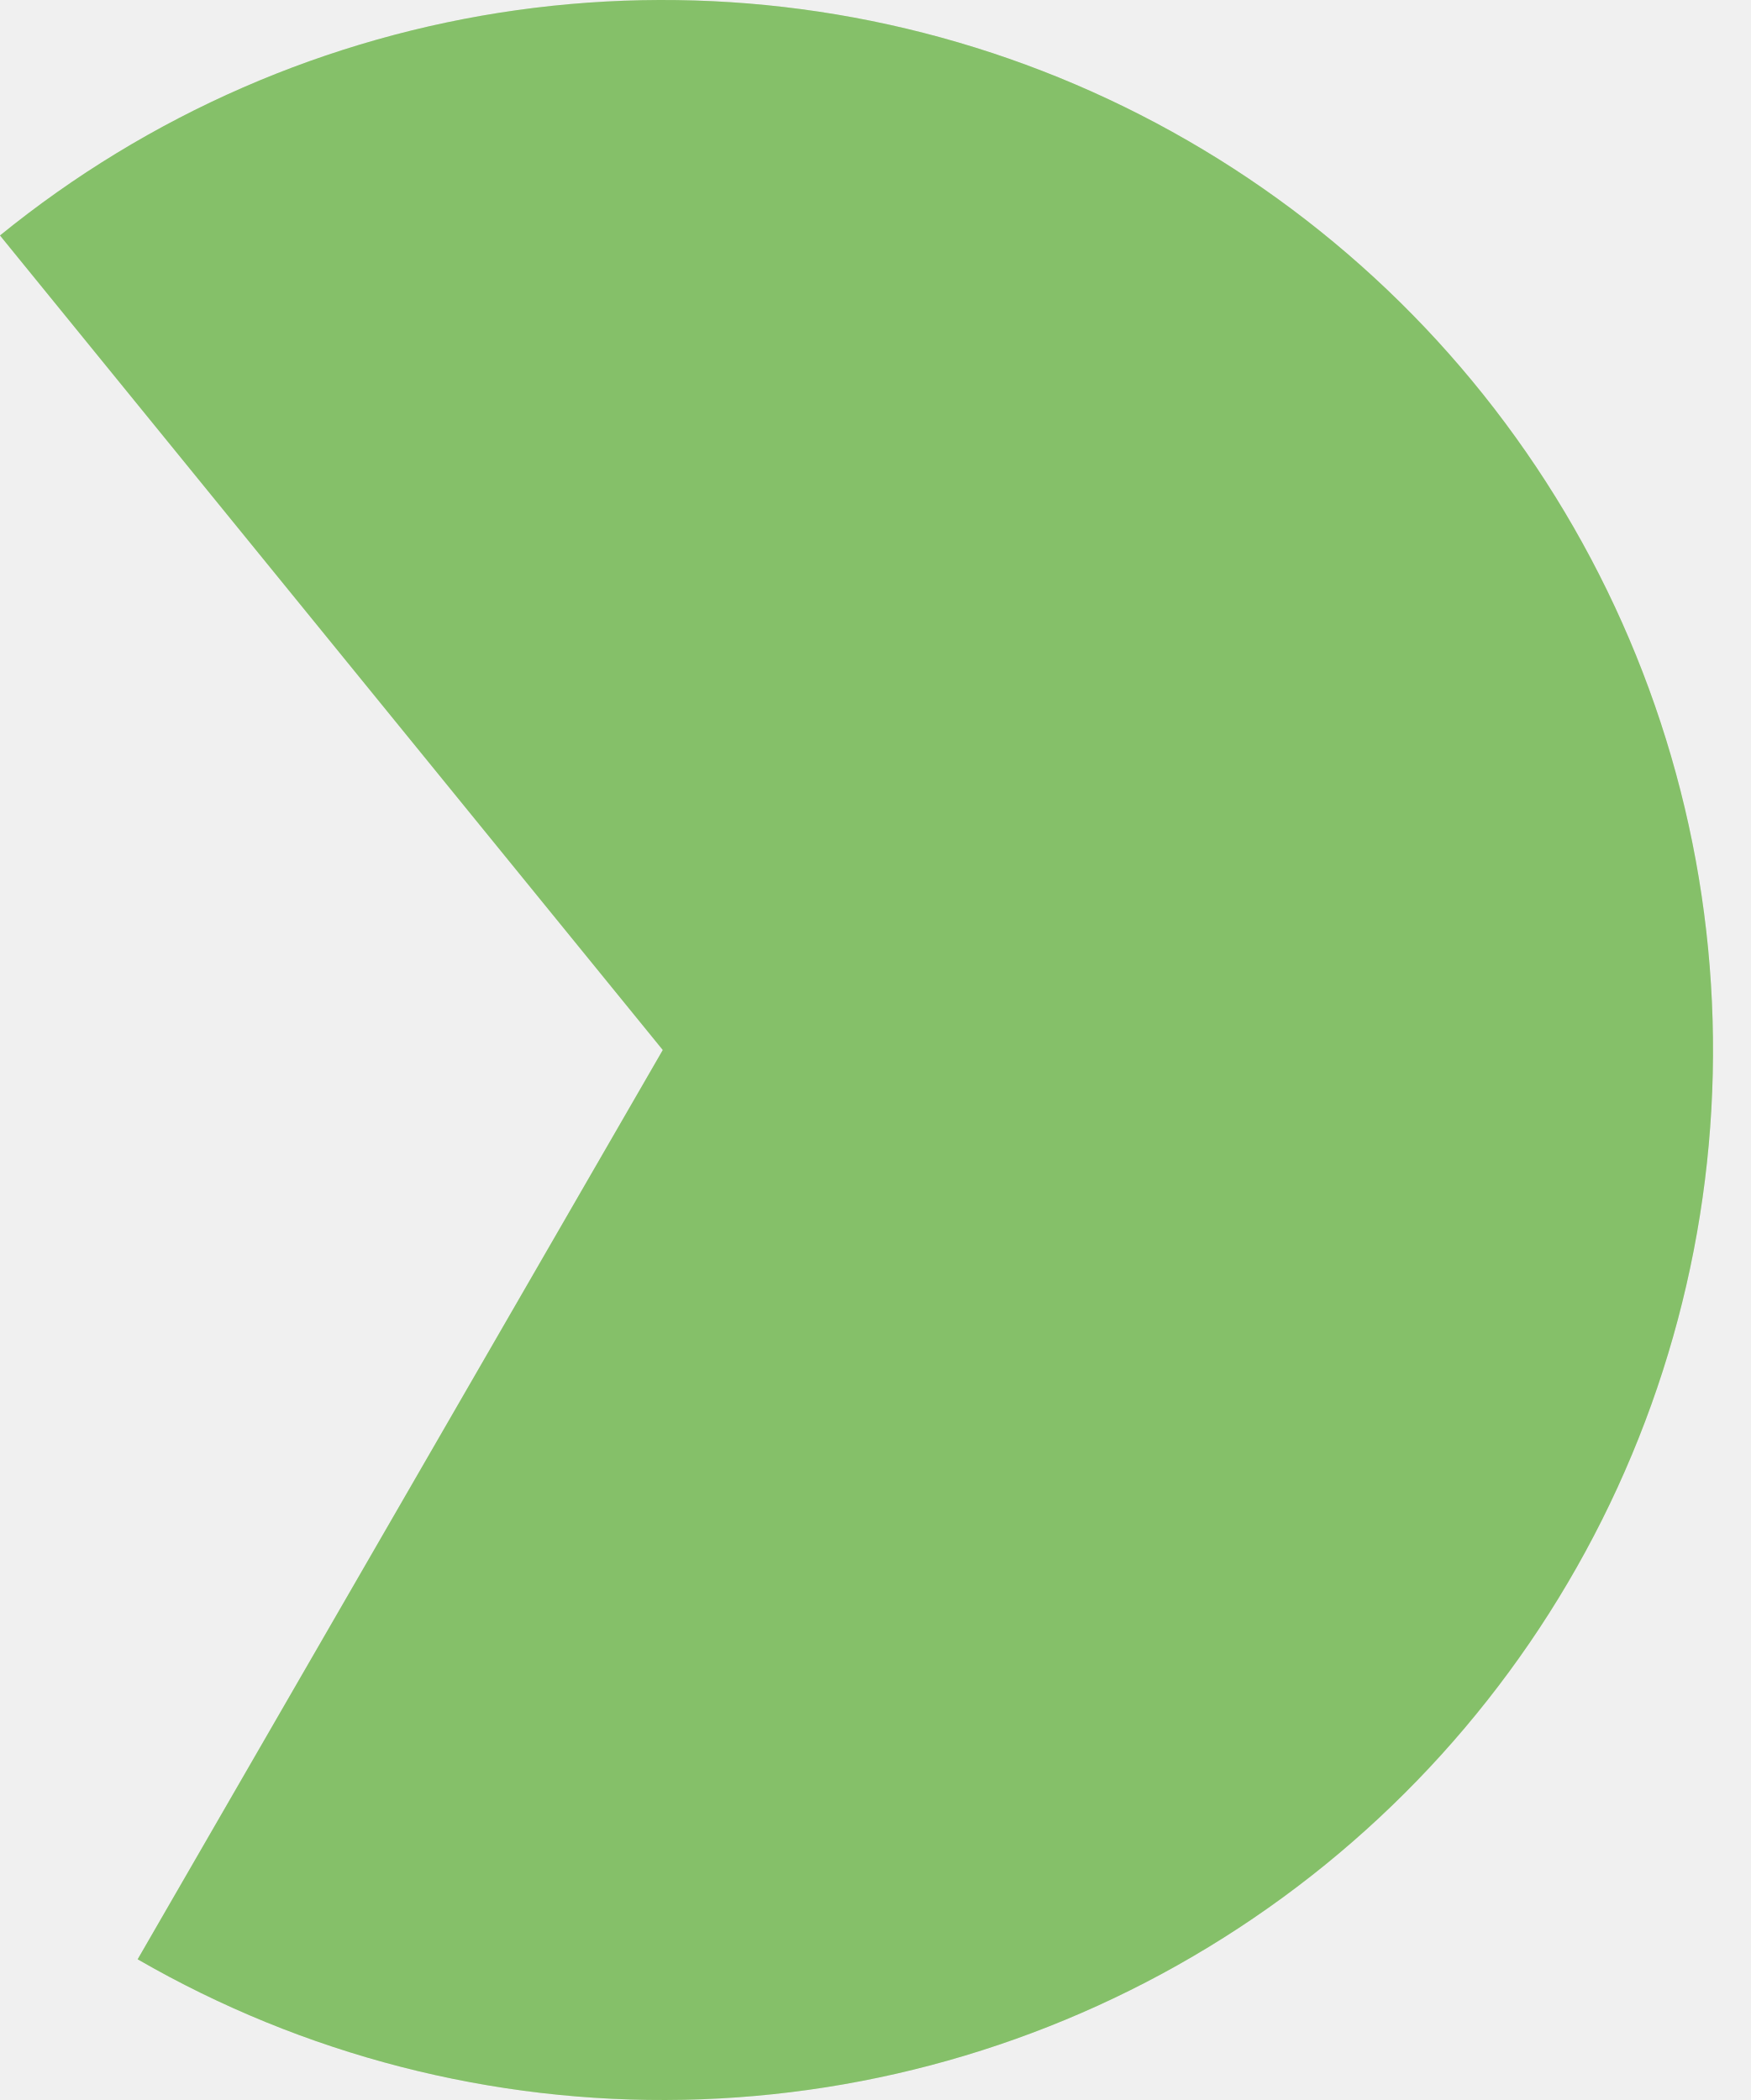
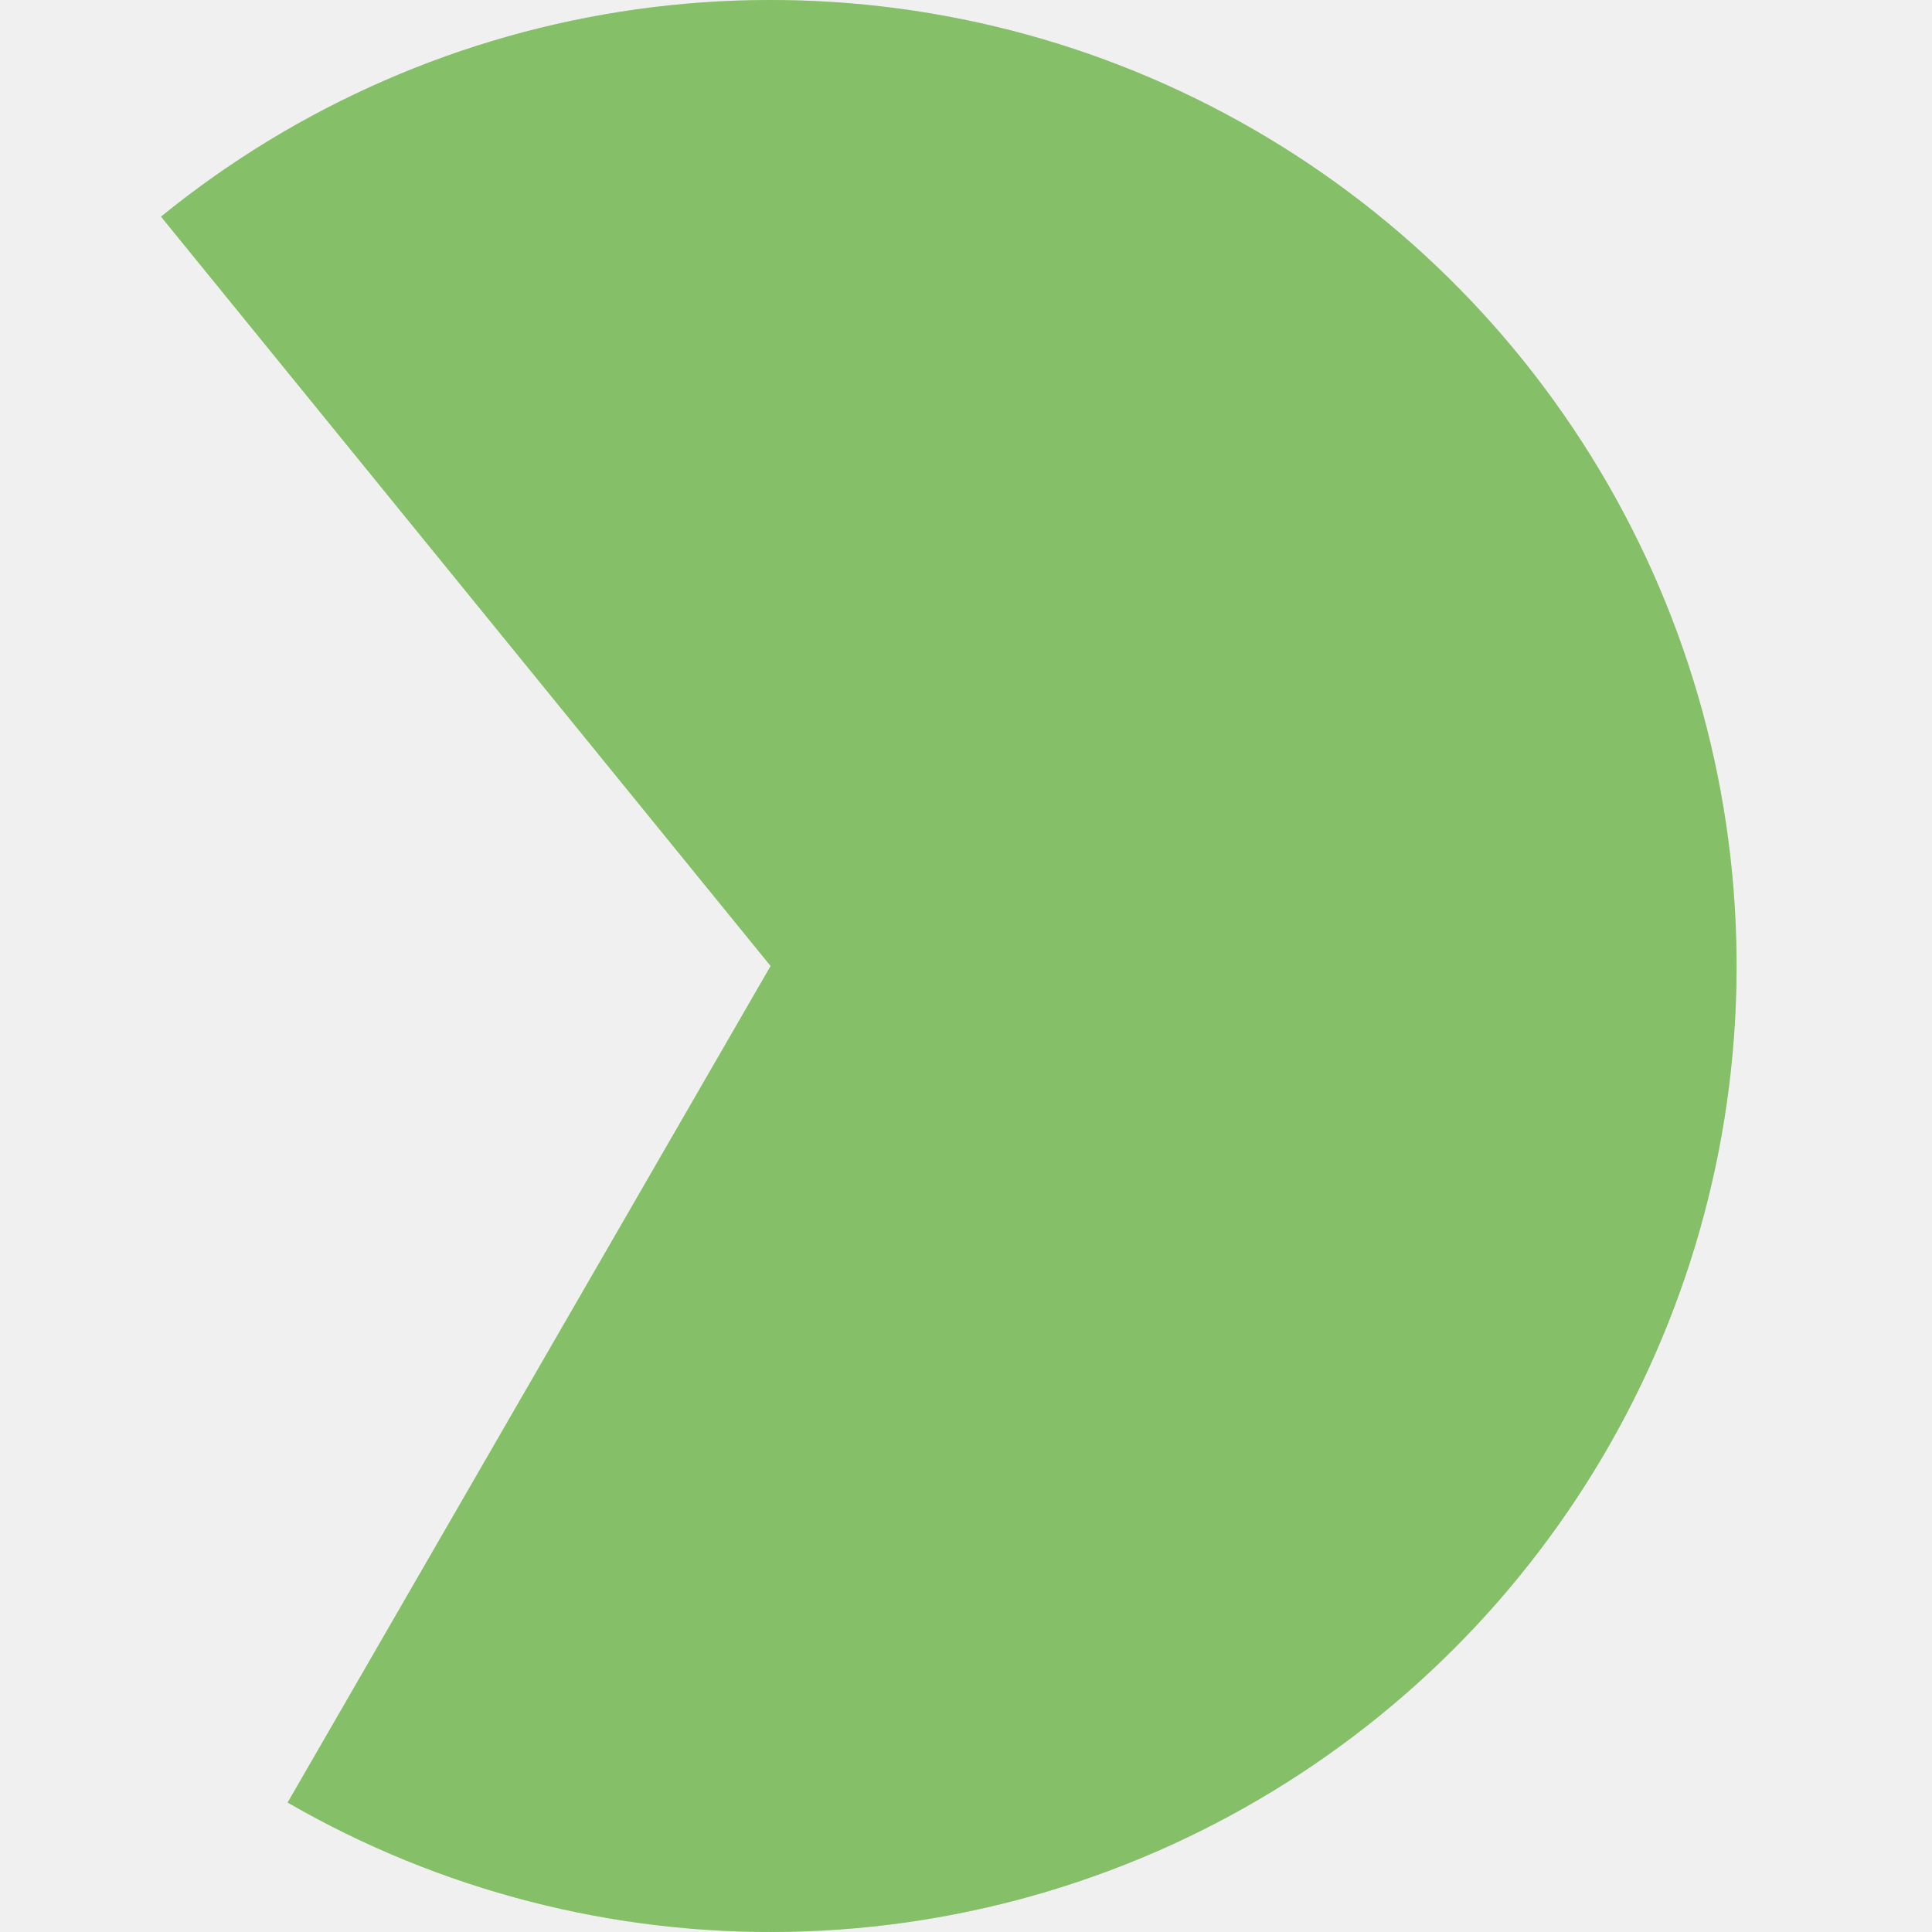
- <svg xmlns="http://www.w3.org/2000/svg" width="25" height="30" viewBox="0 0 25 30" fill="none">
+ <svg xmlns="http://www.w3.org/2000/svg" width="25" height="25" viewBox="0 0 25 30" fill="none">
  <path d="M1.966 27.99C4.334 29.358 7.031 30.052 9.764 29.997C12.498 29.943 15.165 29.142 17.477 27.681C19.789 26.221 21.657 24.157 22.881 21.711C24.104 19.266 24.636 16.532 24.418 13.806C24.201 11.081 23.242 8.466 21.646 6.246C20.051 4.025 17.878 2.284 15.364 1.208C12.85 0.133 10.09 -0.234 7.382 0.145C4.674 0.525 2.121 1.638 0 3.364L9.466 15L1.966 27.99Z" fill="#67B044" />
  <path d="M1.966 27.99C4.334 29.358 7.031 30.052 9.764 29.997C12.498 29.943 15.165 29.142 17.477 27.681C19.789 26.221 21.657 24.157 22.881 21.711C24.104 19.266 24.636 16.532 24.418 13.806C24.201 11.081 23.242 8.466 21.646 6.246C20.051 4.025 17.878 2.284 15.364 1.208C12.85 0.133 10.09 -0.234 7.382 0.145C4.674 0.525 2.121 1.638 0 3.364L9.466 15L1.966 27.99Z" fill="white" fill-opacity="0.2" />
</svg>
